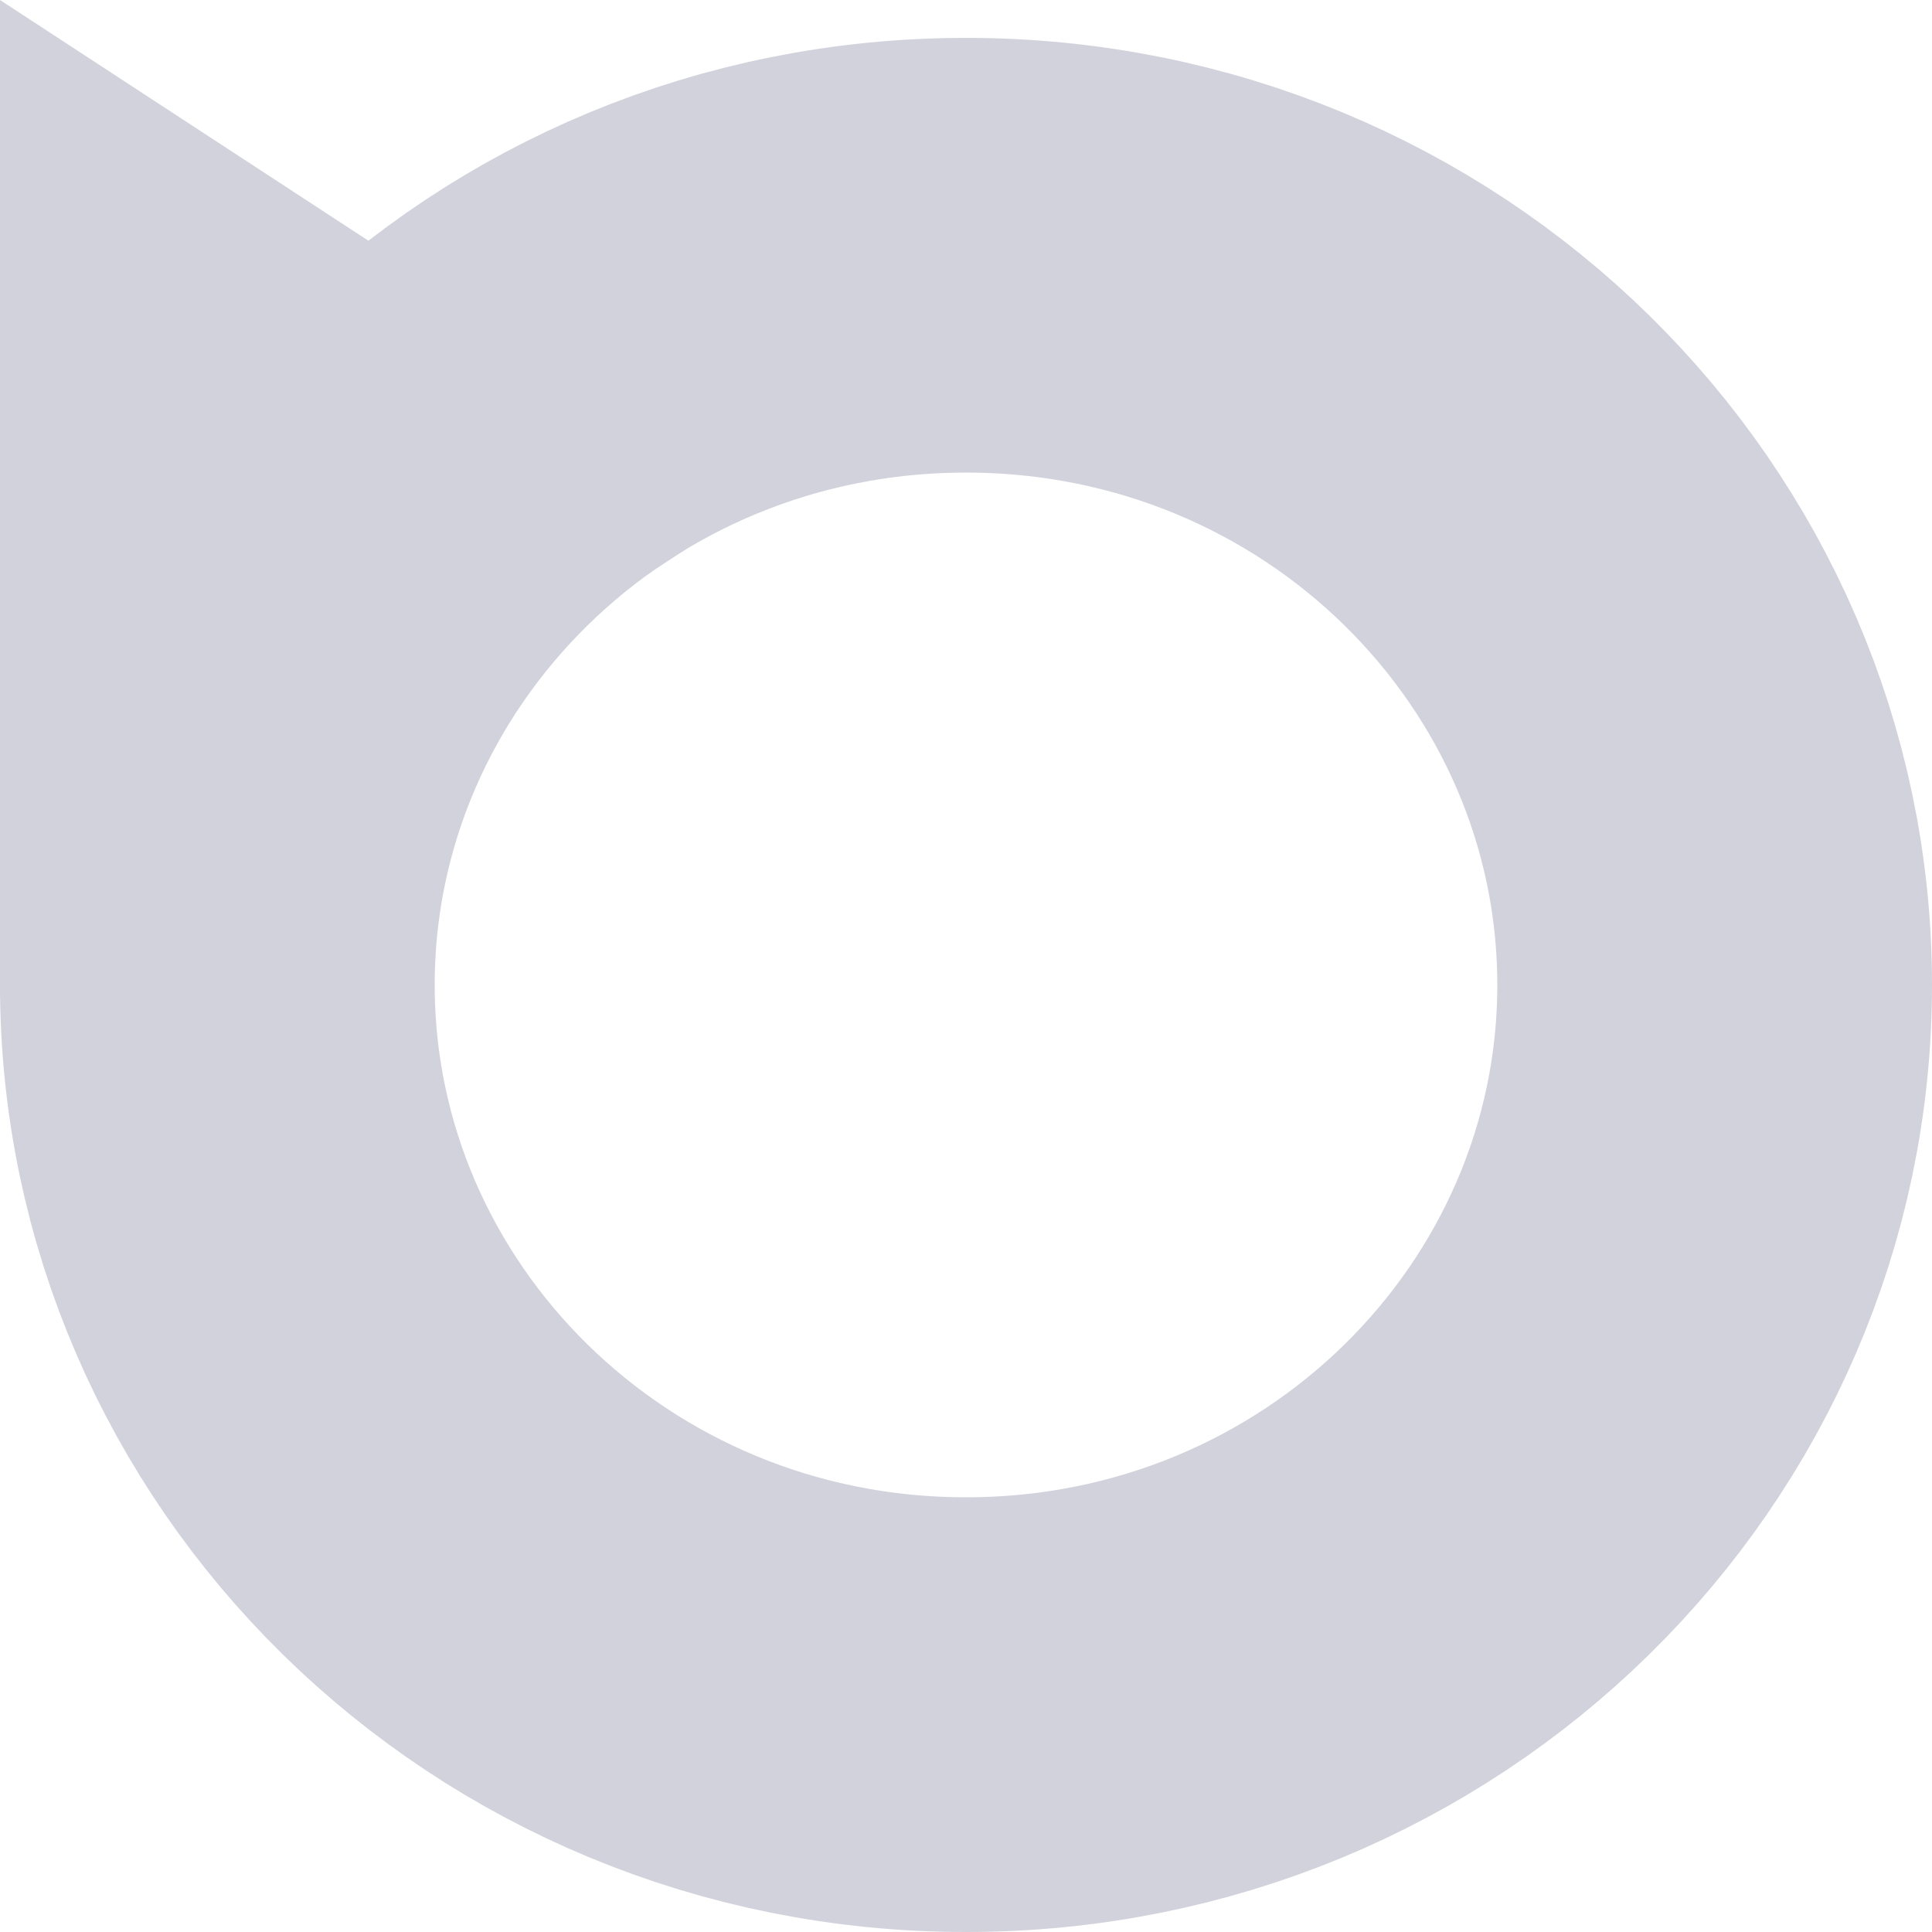
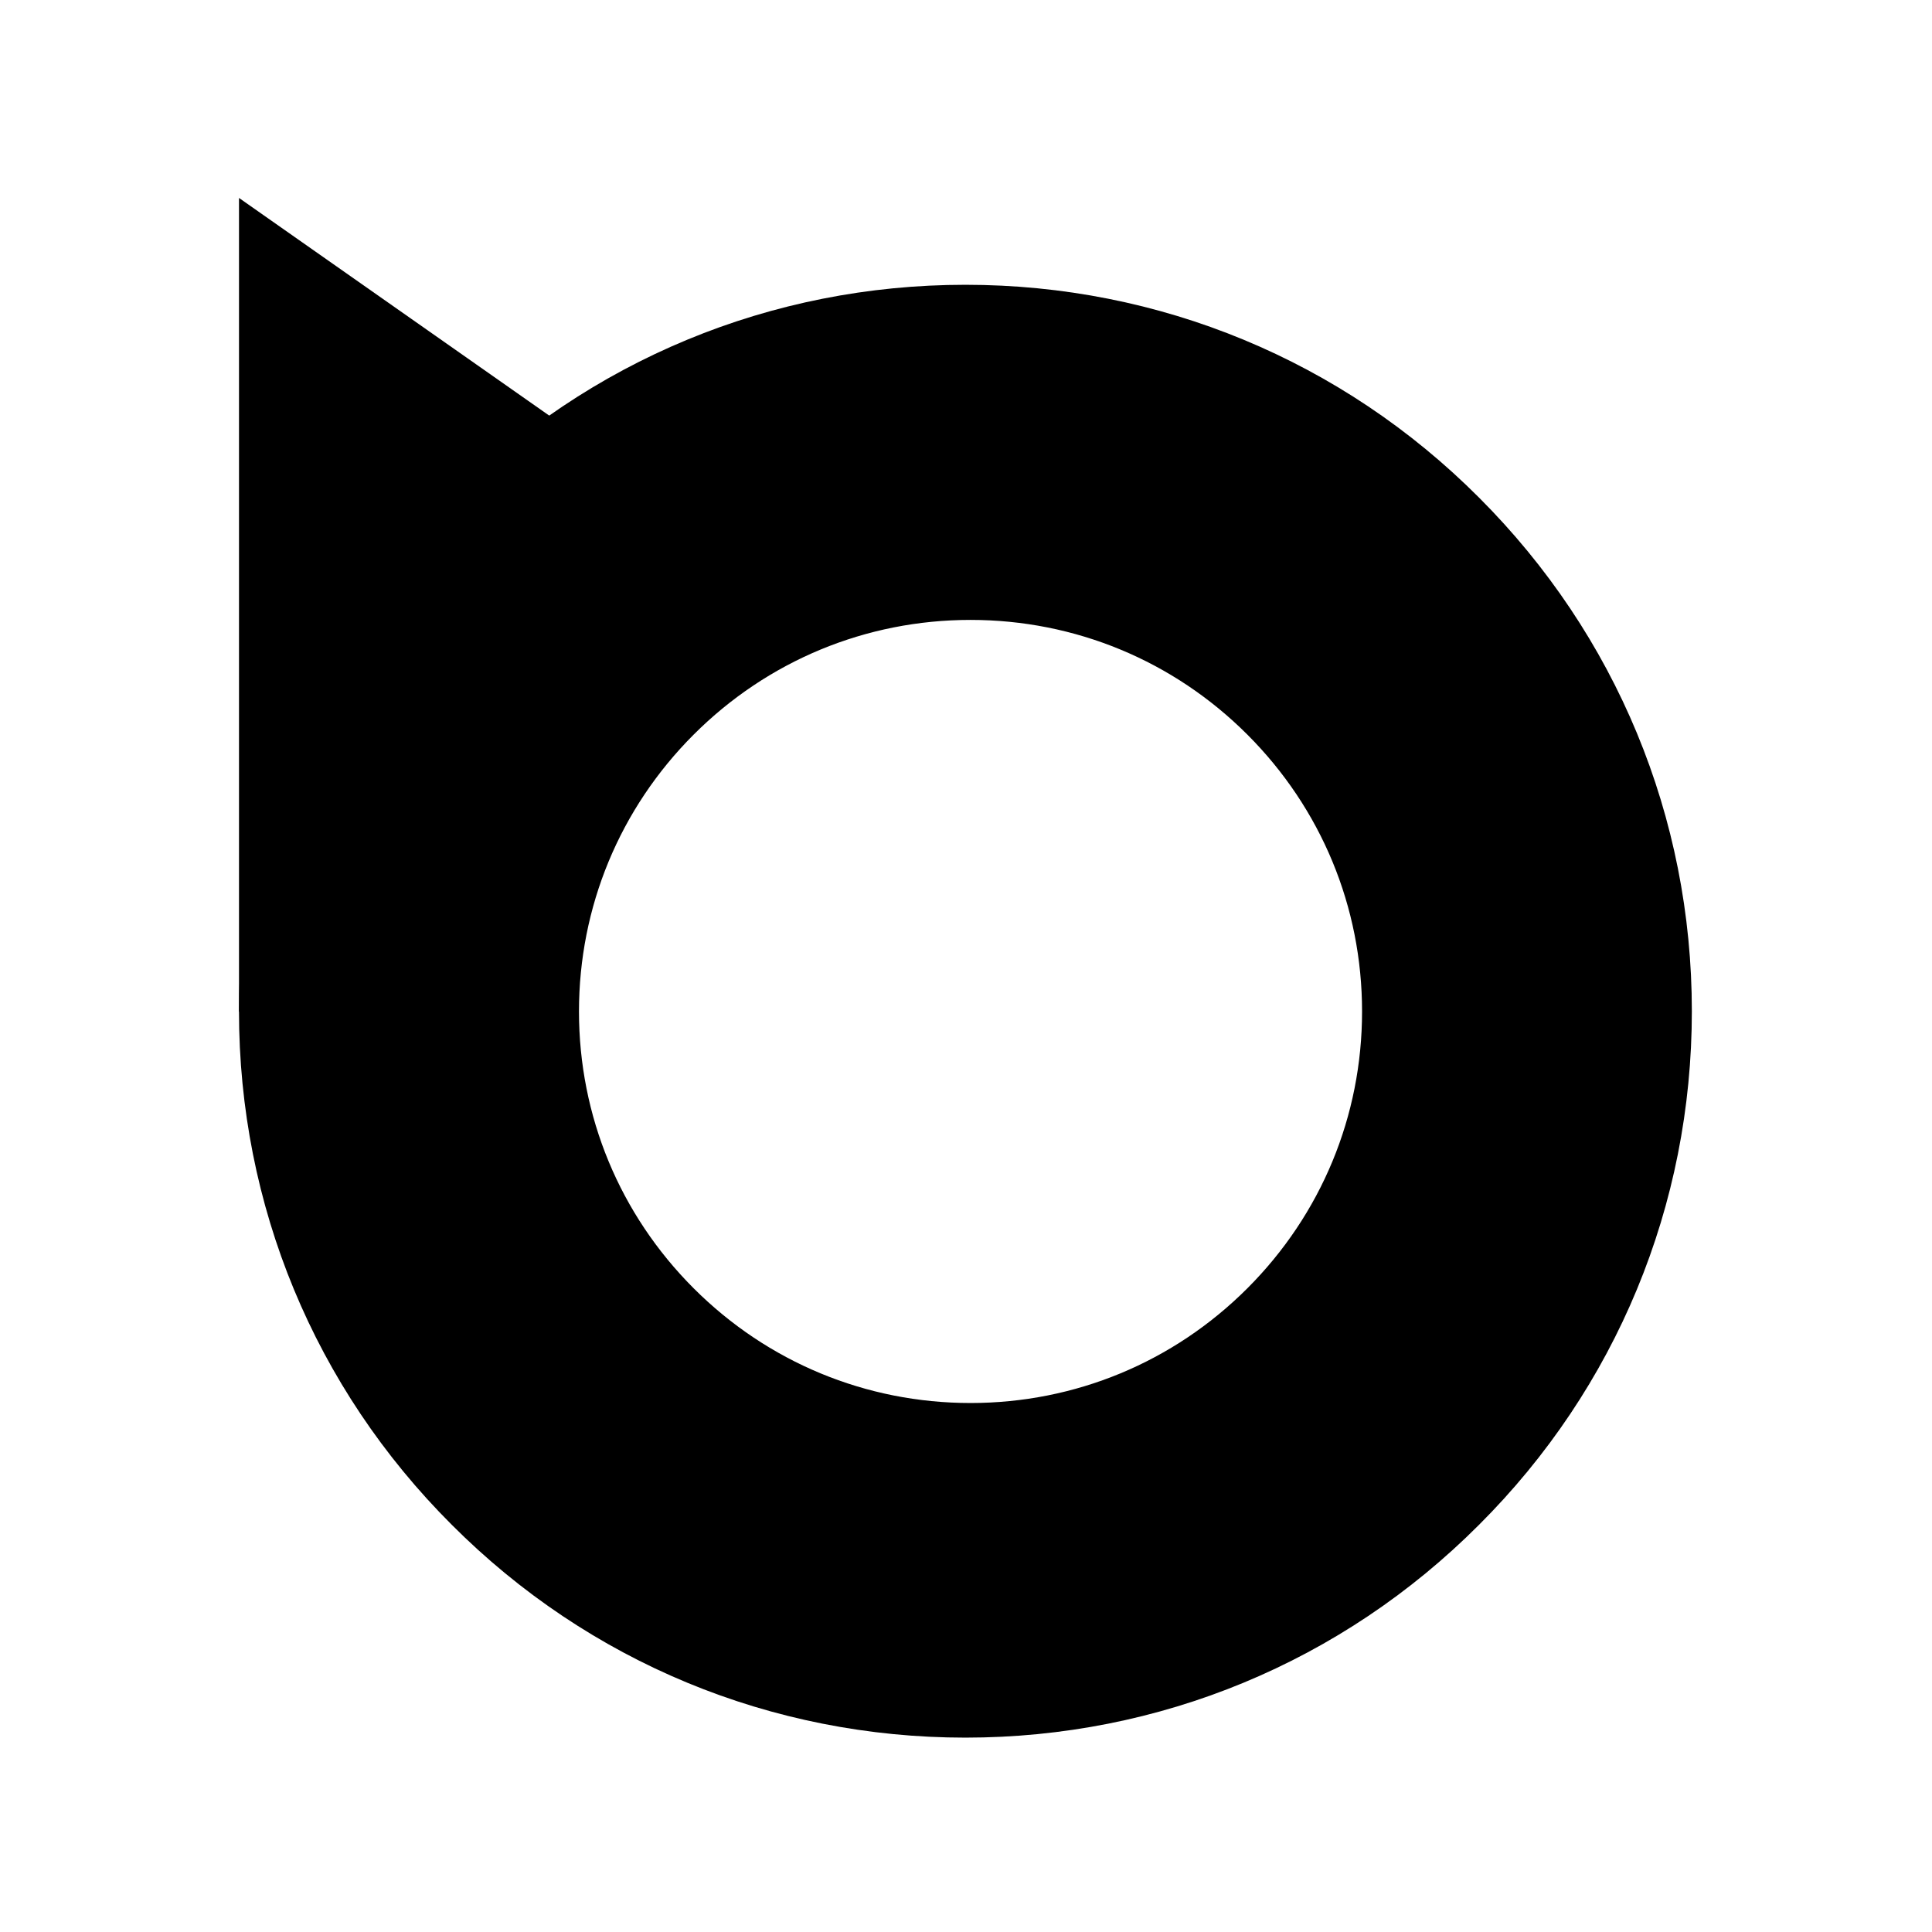
- <svg xmlns="http://www.w3.org/2000/svg" width="200" height="200" viewBox="0 0 200 200" fill="none">
-   <path d="M177.5 101.961C177.5 143.262 143.224 177.5 100 177.5C56.776 177.5 22.5 143.262 22.5 101.961C22.5 60.66 56.776 26.422 100 26.422C143.224 26.422 177.5 60.66 177.5 101.961Z" stroke="#D1D2DC" stroke-width="45" />
-   <path d="M0 103.24L79.002 51.621L0 0V103.24Z" fill="#D1D2DC" />
+ <svg xmlns="http://www.w3.org/2000/svg" width="375pt" height="375pt" viewBox="0 0 375 375" version="1.2">
+   <g id="surface1">
+     <path style=" stroke:none;fill-rule:nonzero;fill:rgb(0%,0%,0%);fill-opacity:1;" d="M 187.387 337.273 C 149.742 337.273 114.297 322.621 87.695 295.965 C 61.039 269.367 46.387 233.922 46.387 196.273 C 46.387 158.629 61.039 123.184 87.695 96.582 C 114.297 69.93 149.742 55.277 187.387 55.277 C 225.031 55.277 260.48 69.93 287.078 96.582 C 313.734 123.238 328.387 158.629 328.387 196.273 C 328.387 233.922 313.734 269.367 287.078 295.965 C 260.48 322.621 225.031 337.273 187.387 337.273 Z M 187.387 63.73 C 151.996 63.73 118.691 77.535 93.668 102.559 C 68.648 127.578 54.84 160.883 54.84 196.273 C 54.84 231.664 68.648 264.973 93.668 289.992 C 118.691 315.016 151.996 328.82 187.387 328.82 C 222.777 328.82 256.082 315.016 281.105 289.992 C 306.125 264.973 319.934 231.664 319.934 196.273 C 319.934 160.883 306.125 127.578 281.105 102.559 C 256.082 77.535 222.777 63.73 187.387 63.73 Z M 187.387 63.73 " />
+     <path style=" stroke:none;fill-rule:nonzero;fill:rgb(0%,0%,0%);fill-opacity:1;" d="M 187.395 329.871 C 151.727 329.871 118.141 315.988 92.941 290.734 C 67.684 265.531 53.805 231.949 53.805 196.281 C 53.805 160.613 67.684 127.031 92.941 101.828 C 118.141 76.574 151.727 62.691 187.395 62.691 C 223.059 62.691 256.645 76.574 281.848 101.828 C 307.102 127.082 320.984 160.613 320.984 196.281 C 320.984 231.949 307.102 265.531 281.848 290.734 C 256.645 315.988 223.059 329.871 187.395 329.871 Z M 187.395 70.699 C 153.863 70.699 122.309 83.781 98.602 107.488 C 74.895 131.195 61.812 162.75 61.812 196.281 C 61.812 229.812 74.895 261.367 98.602 285.074 C 122.309 308.781 153.863 321.863 187.395 321.863 C 220.926 321.863 252.48 308.781 276.188 285.074 C 299.895 261.367 312.973 229.812 312.973 196.281 C 312.973 162.75 299.895 131.195 276.188 107.488 C 252.48 83.781 220.926 70.699 187.395 70.699 Z M 187.395 70.699 " />
+     <path style=" stroke:none;fill-rule:nonzero;fill:rgb(0%,0%,0%);fill-opacity:1;" d="M 188.336 328.359 C 153.074 328.359 119.871 314.633 94.953 289.664 C 69.984 264.75 56.258 231.543 56.258 196.281 C 56.258 161.02 69.984 127.816 94.953 102.898 C 119.871 77.93 153.074 64.207 188.336 64.207 C 223.598 64.207 256.801 77.93 281.719 102.898 C 306.688 127.867 320.414 161.02 320.414 196.281 C 320.414 231.543 306.688 264.75 281.719 289.664 C 256.801 314.633 223.598 328.359 188.336 328.359 Z M 188.336 72.125 C 155.184 72.125 123.988 85.059 100.551 108.496 C 77.109 131.934 64.18 163.133 64.18 196.281 C 64.18 229.434 77.109 260.633 100.551 284.07 C 123.988 307.508 155.184 320.441 188.336 320.441 C 221.488 320.441 252.684 307.508 276.125 284.07 C 299.562 260.633 312.496 229.434 312.496 196.281 C 312.496 163.133 299.562 131.934 276.125 108.496 C 252.684 85.059 221.488 72.125 188.336 72.125 Z M 188.336 72.125 " />
+     <path style=" stroke:none;fill-rule:nonzero;fill:rgb(0%,0%,0%);fill-opacity:1;" d="M 187.398 324.949 C 153.047 324.949 120.699 311.582 96.426 287.258 C 72.102 262.984 58.73 230.637 58.73 196.285 C 58.73 161.934 72.102 129.586 96.426 105.312 C 120.699 80.988 153.047 67.621 187.398 67.621 C 221.75 67.621 254.094 80.988 278.367 105.312 C 302.691 129.637 316.062 161.934 316.062 196.285 C 316.062 230.637 302.691 262.984 278.367 287.258 C 254.094 311.582 221.75 324.949 187.398 324.949 Z M 187.398 75.332 C 155.102 75.332 124.711 87.934 101.879 110.766 C 79.043 133.598 66.445 163.988 66.445 196.285 C 66.445 228.578 79.043 258.973 101.879 281.805 C 124.711 304.637 155.102 317.238 187.398 317.238 C 219.691 317.238 250.086 304.637 272.918 281.805 C 295.75 258.973 308.348 228.578 308.348 196.285 C 308.348 163.988 295.75 133.598 272.918 110.766 C 250.086 87.934 219.691 75.332 187.398 75.332 Z M 187.398 75.332 " />
+     <path style=" stroke:none;fill-rule:nonzero;fill:rgb(0%,0%,0%);fill-opacity:1;" d="M 187.402 318.938 C 154.656 318.938 123.824 306.191 100.688 283.004 C 77.5 259.867 64.754 229.035 64.754 196.289 C 64.754 163.543 77.5 132.711 100.688 109.574 C 123.824 86.387 154.656 73.641 187.402 73.641 C 220.148 73.641 250.98 86.387 274.117 109.574 C 297.305 132.762 310.051 163.543 310.051 196.289 C 310.051 229.035 297.305 259.867 274.117 283.004 C 250.98 306.191 220.148 318.938 187.402 318.938 Z M 187.402 80.996 C 156.617 80.996 127.648 93.004 105.883 114.77 C 84.117 136.535 72.109 165.504 72.109 196.289 C 72.109 227.074 84.117 256.043 105.883 277.809 C 127.648 299.574 156.617 311.586 187.402 311.586 C 218.188 311.586 247.156 299.574 268.922 277.809 C 290.688 256.043 302.695 227.074 302.695 196.289 C 302.695 165.504 290.688 136.535 268.922 114.77 C 247.156 93.004 218.188 80.996 187.402 80.996 Z M 187.402 80.996 " />
+     <path style=" stroke:none;fill-rule:nonzero;fill:rgb(0%,0%,0%);fill-opacity:1;" d="M 187.406 314.051 C 155.965 314.051 126.363 301.812 104.148 279.551 C 81.887 257.336 69.648 227.734 69.648 196.293 C 69.648 164.855 81.887 135.25 104.148 113.035 C 126.363 90.773 155.965 78.539 187.406 78.539 C 218.844 78.539 248.449 90.773 270.664 113.035 C 292.926 135.297 305.164 164.855 305.164 196.293 C 305.164 227.734 292.926 257.336 270.664 279.551 C 248.449 301.812 218.844 314.051 187.406 314.051 Z M 187.406 85.598 C 157.848 85.598 130.035 97.129 109.137 118.023 C 88.238 138.922 76.707 166.738 76.707 196.293 C 76.707 225.852 88.238 253.664 109.137 274.562 C 130.035 295.461 157.848 306.992 187.406 306.992 C 216.961 306.992 244.777 295.461 265.676 274.562 C 286.57 253.664 298.102 225.852 298.102 196.293 C 298.102 166.738 286.57 138.922 265.676 118.023 C 244.777 97.129 216.961 85.598 187.406 85.598 Z M 187.406 85.598 " />
+     <path style=" stroke:none;fill-rule:nonzero;fill:rgb(0%,0%,0%);fill-opacity:1;" d="M 187.41 308.438 C 157.473 308.438 129.281 296.781 108.125 275.582 C 86.926 254.43 75.273 226.238 75.273 196.297 C 75.273 166.359 86.926 138.168 108.125 117.012 C 129.281 95.812 157.473 84.16 187.41 84.16 C 217.348 84.16 245.539 95.812 266.695 117.012 C 287.895 138.211 299.547 166.359 299.547 196.297 C 299.547 226.238 287.895 254.43 266.695 275.582 C 245.539 296.781 217.348 308.438 187.41 308.438 Z M 187.41 90.883 C 159.266 90.883 132.777 101.863 112.875 121.766 C 92.977 141.664 81.996 168.152 81.996 196.297 C 81.996 224.445 92.977 250.934 112.875 270.832 C 132.777 290.734 159.266 301.715 187.41 301.715 C 215.559 301.715 242.047 290.734 261.945 270.832 C 281.844 250.934 292.824 224.445 292.824 196.297 C 292.824 168.152 281.844 141.664 261.945 121.766 C 242.047 101.863 215.559 90.883 187.41 90.883 Z M 187.41 90.883 " />
+     <path style=" stroke:none;fill-rule:nonzero;fill:rgb(0%,0%,0%);fill-opacity:1;" d="M 187.414 304.922 C 158.414 304.922 131.105 293.633 110.613 273.102 C 90.078 252.609 78.793 225.301 78.793 196.301 C 78.793 167.301 90.078 139.992 110.613 119.504 C 131.105 98.969 158.414 87.68 187.414 87.68 C 216.414 87.68 243.719 98.969 264.211 119.504 C 284.746 140.035 296.035 167.301 296.035 196.301 C 296.035 225.301 284.746 252.609 264.211 273.102 C 243.719 293.633 216.414 304.922 187.414 304.922 Z M 187.414 94.191 C 160.148 94.191 134.492 104.828 115.215 124.105 C 95.941 143.379 85.305 169.039 85.305 196.301 C 85.305 223.566 95.941 249.223 115.215 268.496 C 134.492 287.773 160.148 298.41 187.414 298.41 C 214.676 298.41 240.336 287.773 259.609 268.496 C 278.887 249.223 289.523 223.566 289.523 196.301 C 289.523 169.039 278.887 143.379 259.609 124.105 C 240.336 104.828 214.676 94.191 187.414 94.191 Z M 187.414 94.191 " />
+     <path style=" stroke:none;fill-rule:nonzero;fill:rgb(0%,0%,0%);fill-opacity:1;" d="M 187.414 301.723 C 159.27 301.723 132.766 290.77 112.879 270.84 C 92.949 250.953 81.996 224.449 81.996 196.305 C 81.996 168.156 92.949 141.656 112.879 121.77 C 132.766 101.84 159.27 90.883 187.414 90.883 C 215.562 90.883 242.062 101.84 261.953 121.77 C 281.883 141.699 292.836 168.156 292.836 196.305 C 292.836 224.449 281.883 250.953 261.953 270.84 C 242.062 290.77 215.562 301.723 187.414 301.723 Z M 187.414 97.203 C 160.957 97.203 136.055 107.527 117.348 126.234 C 98.637 144.941 88.316 169.844 88.316 196.305 C 88.316 222.766 98.637 247.664 117.348 266.375 C 136.055 285.082 160.957 295.402 187.414 295.402 C 213.875 295.402 238.777 285.082 257.484 266.375 C 276.191 247.664 286.516 222.766 286.516 196.305 C 286.516 169.844 276.191 144.941 257.484 126.234 C 238.777 107.527 213.875 97.203 187.414 97.203 Z M 187.414 97.203 " />
+     <path style=" stroke:none;fill-rule:nonzero;fill:rgb(0%,0%,0%);fill-opacity:1;" d="M 188.359 297.422 C 161.363 297.422 135.945 286.914 116.867 267.801 C 97.754 248.723 87.246 223.305 87.246 196.309 C 87.246 169.309 97.754 143.891 116.867 124.816 C 135.945 105.699 161.363 95.191 188.359 95.191 C 215.355 95.191 240.777 105.699 259.852 124.816 C 278.969 143.93 289.477 169.309 289.477 196.309 C 289.477 223.305 278.969 248.723 259.852 267.801 C 240.777 286.914 215.355 297.422 188.359 297.422 Z M 188.359 101.254 C 162.98 101.254 139.098 111.156 121.152 129.098 C 103.207 147.043 93.309 170.926 93.309 196.309 C 93.309 221.688 103.207 245.57 121.152 263.516 C 139.098 281.461 162.98 291.359 188.359 291.359 C 213.742 291.359 237.625 281.461 255.57 263.516 C 273.512 245.57 283.414 221.688 283.414 196.309 C 283.414 170.926 273.512 147.043 255.57 129.098 C 237.625 111.156 213.742 101.254 188.359 101.254 Z M 188.359 101.254 " />
+     <path style=" stroke:none;fill-rule:nonzero;fill:rgb(0%,0%,0%);fill-opacity:1;" d="M 188.363 292.543 C 162.672 292.543 138.48 282.543 120.324 264.352 C 102.133 246.195 92.133 222.004 92.133 196.312 C 92.133 170.617 102.133 146.426 120.324 128.27 C 138.48 110.078 162.672 100.078 188.363 100.078 C 214.059 100.078 238.25 110.078 256.406 128.27 C 274.598 146.465 284.598 170.617 284.598 196.312 C 284.598 222.004 274.598 246.195 256.406 264.352 C 238.25 282.543 214.059 292.543 188.363 292.543 Z M 188.363 105.848 C 164.211 105.848 141.48 115.27 124.402 132.348 C 107.324 149.426 97.898 172.156 97.898 196.312 C 97.898 220.465 107.324 243.195 124.402 260.273 C 141.48 277.352 164.211 286.773 188.363 286.773 C 212.52 286.773 235.25 277.352 252.328 260.273 C 269.406 243.195 278.828 220.465 278.828 196.312 C 278.828 172.156 269.406 149.426 252.328 132.348 C 235.25 115.27 212.52 105.848 188.363 105.848 Z M 188.363 105.848 " />
+     <path style=" stroke:none;fill-rule:nonzero;fill:rgb(0%,0%,0%);fill-opacity:1;" d="M 188.367 287.871 C 163.926 287.871 140.906 278.355 123.637 261.047 C 106.328 243.777 96.812 220.758 96.812 196.316 C 96.812 171.871 106.328 148.855 123.637 131.582 C 140.906 114.273 163.926 104.758 188.367 104.758 C 212.812 104.758 235.828 114.273 253.102 131.582 C 270.41 148.891 279.922 171.871 279.922 196.316 C 279.922 220.758 270.41 243.777 253.102 261.047 C 235.828 278.355 212.812 287.871 188.367 287.871 Z M 188.367 110.25 C 165.387 110.25 143.762 119.215 127.516 135.461 C 111.266 151.707 102.301 173.336 102.301 196.316 C 102.301 219.297 111.266 240.922 127.516 257.168 C 143.762 273.414 165.387 282.379 188.367 282.379 C 211.348 282.379 232.977 273.414 249.223 257.168 C 265.469 240.922 274.434 219.297 274.434 196.316 C 274.434 173.336 265.469 151.707 249.223 135.461 C 232.977 119.215 211.348 110.25 188.367 110.25 Z M 188.367 110.25 " />
+     <path style=" stroke:none;fill-rule:nonzero;fill:rgb(0%,0%,0%);fill-opacity:1;" d="M 188.371 283.348 C 165.137 283.348 143.258 274.305 126.84 257.852 C 110.387 241.434 101.34 219.555 101.34 196.316 C 101.34 173.082 110.387 151.203 126.84 134.785 C 143.258 118.332 165.137 109.289 188.371 109.289 C 211.609 109.289 233.488 118.332 249.906 134.785 C 266.359 151.238 275.402 173.082 275.402 196.316 C 275.402 219.555 266.359 241.434 249.906 257.852 C 233.488 274.305 211.609 283.348 188.371 283.348 Z M 188.371 114.504 C 166.527 114.504 145.969 123.027 130.523 138.473 C 115.082 153.914 106.559 174.473 106.559 196.316 C 106.559 218.164 115.082 238.719 130.523 254.164 C 145.969 269.609 166.527 278.133 188.371 278.133 C 210.219 278.133 230.773 269.609 246.219 254.164 C 261.664 238.719 270.184 218.164 270.184 196.316 C 270.184 174.473 261.664 153.914 246.219 138.473 C 230.773 123.027 210.219 114.504 188.371 114.504 Z M 188.371 114.504 " />
+     <path style=" stroke:none;fill-rule:nonzero;fill:rgb(0%,0%,0%);fill-opacity:1;" d="M 188.371 284.914 C 164.719 284.914 142.445 275.707 125.73 258.957 C 108.98 242.242 99.773 219.973 99.773 196.316 C 99.773 172.664 108.98 150.391 125.73 133.676 C 142.445 116.93 164.719 107.723 188.371 107.723 C 212.023 107.723 234.297 116.93 251.012 133.676 C 267.762 150.426 276.965 172.664 276.965 196.316 C 276.965 219.973 267.762 242.242 251.012 258.957 C 234.297 275.707 212.023 284.914 188.371 284.914 Z M 188.371 113.031 C 166.133 113.031 145.207 121.707 129.484 137.43 C 113.762 153.152 105.086 174.078 105.086 196.316 C 105.086 218.555 113.762 239.48 129.484 255.203 C 145.207 270.926 166.133 279.602 188.371 279.602 C 210.609 279.602 231.535 270.926 247.258 255.203 C 262.98 239.48 271.656 218.555 271.656 196.316 C 271.656 174.078 262.98 153.152 247.258 137.43 C 231.535 121.707 210.609 113.031 188.371 113.031 Z M 188.371 113.031 " />
+     <path style=" stroke:none;fill-rule:nonzero;fill:rgb(0%,0%,0%);fill-opacity:1;" d="M 188.375 280.262 C 165.965 280.262 144.859 271.539 129.027 255.668 C 113.156 239.836 104.434 218.73 104.434 196.32 C 104.434 173.91 113.156 152.809 129.027 136.973 C 144.859 121.102 165.965 112.379 188.375 112.379 C 210.785 112.379 231.887 121.102 247.723 136.973 C 263.594 152.84 272.316 173.91 272.316 196.32 C 272.316 218.73 263.594 239.836 247.723 255.668 C 231.887 271.539 210.785 280.262 188.375 280.262 Z M 188.375 117.414 C 167.305 117.414 147.477 125.633 132.582 140.527 C 117.688 155.426 109.465 175.25 109.465 196.32 C 109.465 217.391 117.688 237.219 132.582 252.113 C 147.477 267.008 167.305 275.23 188.375 275.23 C 209.445 275.23 229.27 267.008 244.168 252.113 C 259.062 237.219 267.281 217.391 267.281 196.32 C 267.281 175.25 259.062 155.426 244.168 140.527 C 229.27 125.633 209.445 117.414 188.375 117.414 Z M 188.375 117.414 " />
+     <path style=" stroke:none;fill-rule:nonzero;fill:rgb(0%,0%,0%);fill-opacity:1;" d="M 188.969 279.312 C 166.809 279.312 145.945 270.688 130.289 254.996 C 114.602 239.344 105.977 218.48 105.977 196.32 C 105.977 174.164 114.602 153.301 130.289 137.645 C 145.945 121.957 166.809 113.332 188.969 113.332 C 211.125 113.332 231.988 121.957 247.645 137.645 C 263.332 153.336 271.957 174.164 271.957 196.32 C 271.957 218.48 263.332 239.344 247.645 254.996 C 231.988 270.688 211.125 279.312 188.969 279.312 Z M 188.969 118.309 C 168.137 118.309 148.535 126.434 133.809 141.16 C 119.078 155.887 110.953 175.492 110.953 196.32 C 110.953 217.152 119.078 236.754 133.809 251.48 C 148.535 266.207 168.137 274.336 188.969 274.336 C 209.797 274.336 229.398 266.207 244.129 251.48 C 258.855 236.754 266.98 217.152 266.98 196.32 C 266.98 175.492 258.855 155.887 244.129 141.16 C 229.398 126.434 209.797 118.309 188.969 118.309 Z M 188.969 118.309 " />
+     <path style=" stroke:none;fill-rule:nonzero;fill:rgb(0%,0%,0%);fill-opacity:1;" d="M 188.379 277.168 C 166.793 277.168 146.469 268.77 131.215 253.484 C 115.934 238.234 107.531 217.906 107.531 196.324 C 107.531 174.738 115.934 154.414 131.215 139.164 C 146.469 123.879 166.793 115.477 188.379 115.477 C 209.961 115.477 230.285 123.879 245.539 139.164 C 260.82 154.445 269.223 174.738 269.223 196.324 C 269.223 217.906 260.82 238.234 245.539 253.484 C 230.285 268.77 209.961 277.168 188.379 277.168 Z M 188.379 120.324 C 168.086 120.324 148.988 128.242 134.641 142.586 C 120.293 156.934 112.379 176.031 112.379 196.324 C 112.379 216.617 120.293 235.711 134.641 250.059 C 148.988 264.406 168.086 272.324 188.379 272.324 C 208.668 272.324 227.766 264.406 242.113 250.059 C 256.461 235.711 264.375 216.617 264.375 196.324 C 264.375 176.031 256.461 156.934 242.113 142.586 C 227.766 128.242 208.668 120.324 188.379 120.324 Z M 188.379 120.324 " />
+     <path style=" stroke:none;fill-rule:nonzero;fill:rgb(0%,0%,0%);fill-opacity:1;" d="M 46.391 196.379 L 158.969 117.402 L 46.391 38.422 Z M 46.391 196.379 " />
+   </g>
</svg>
